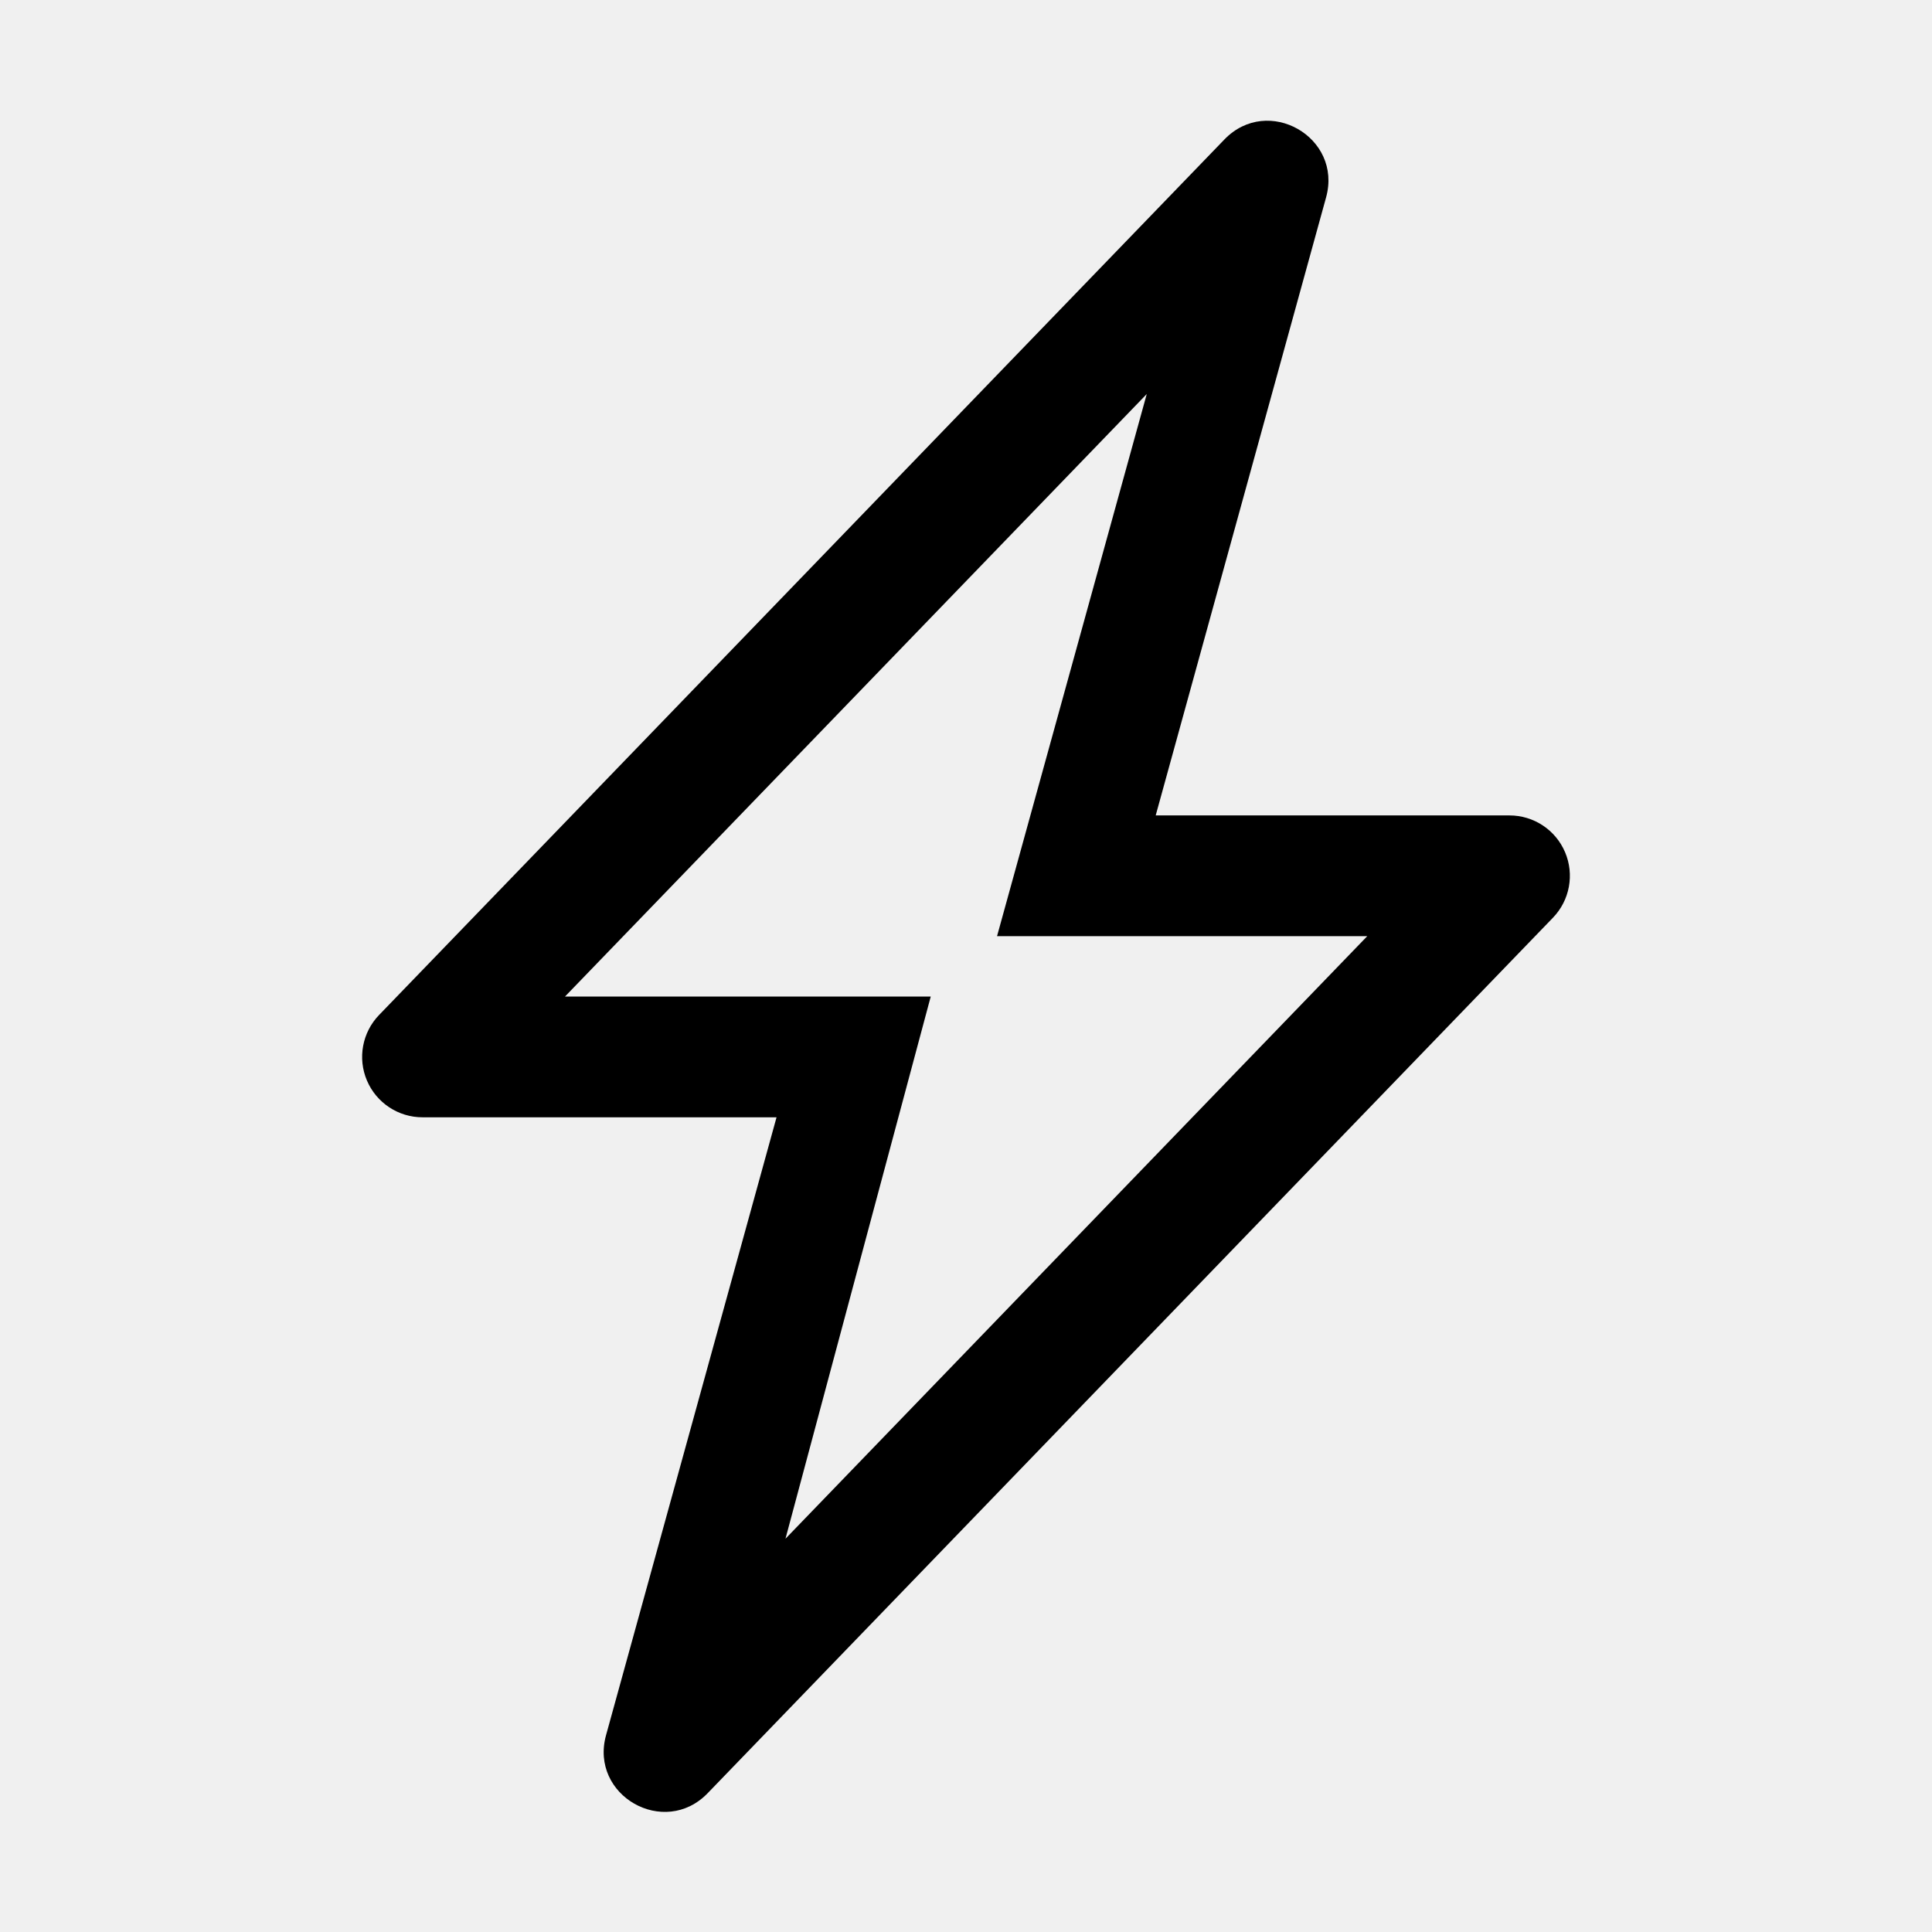
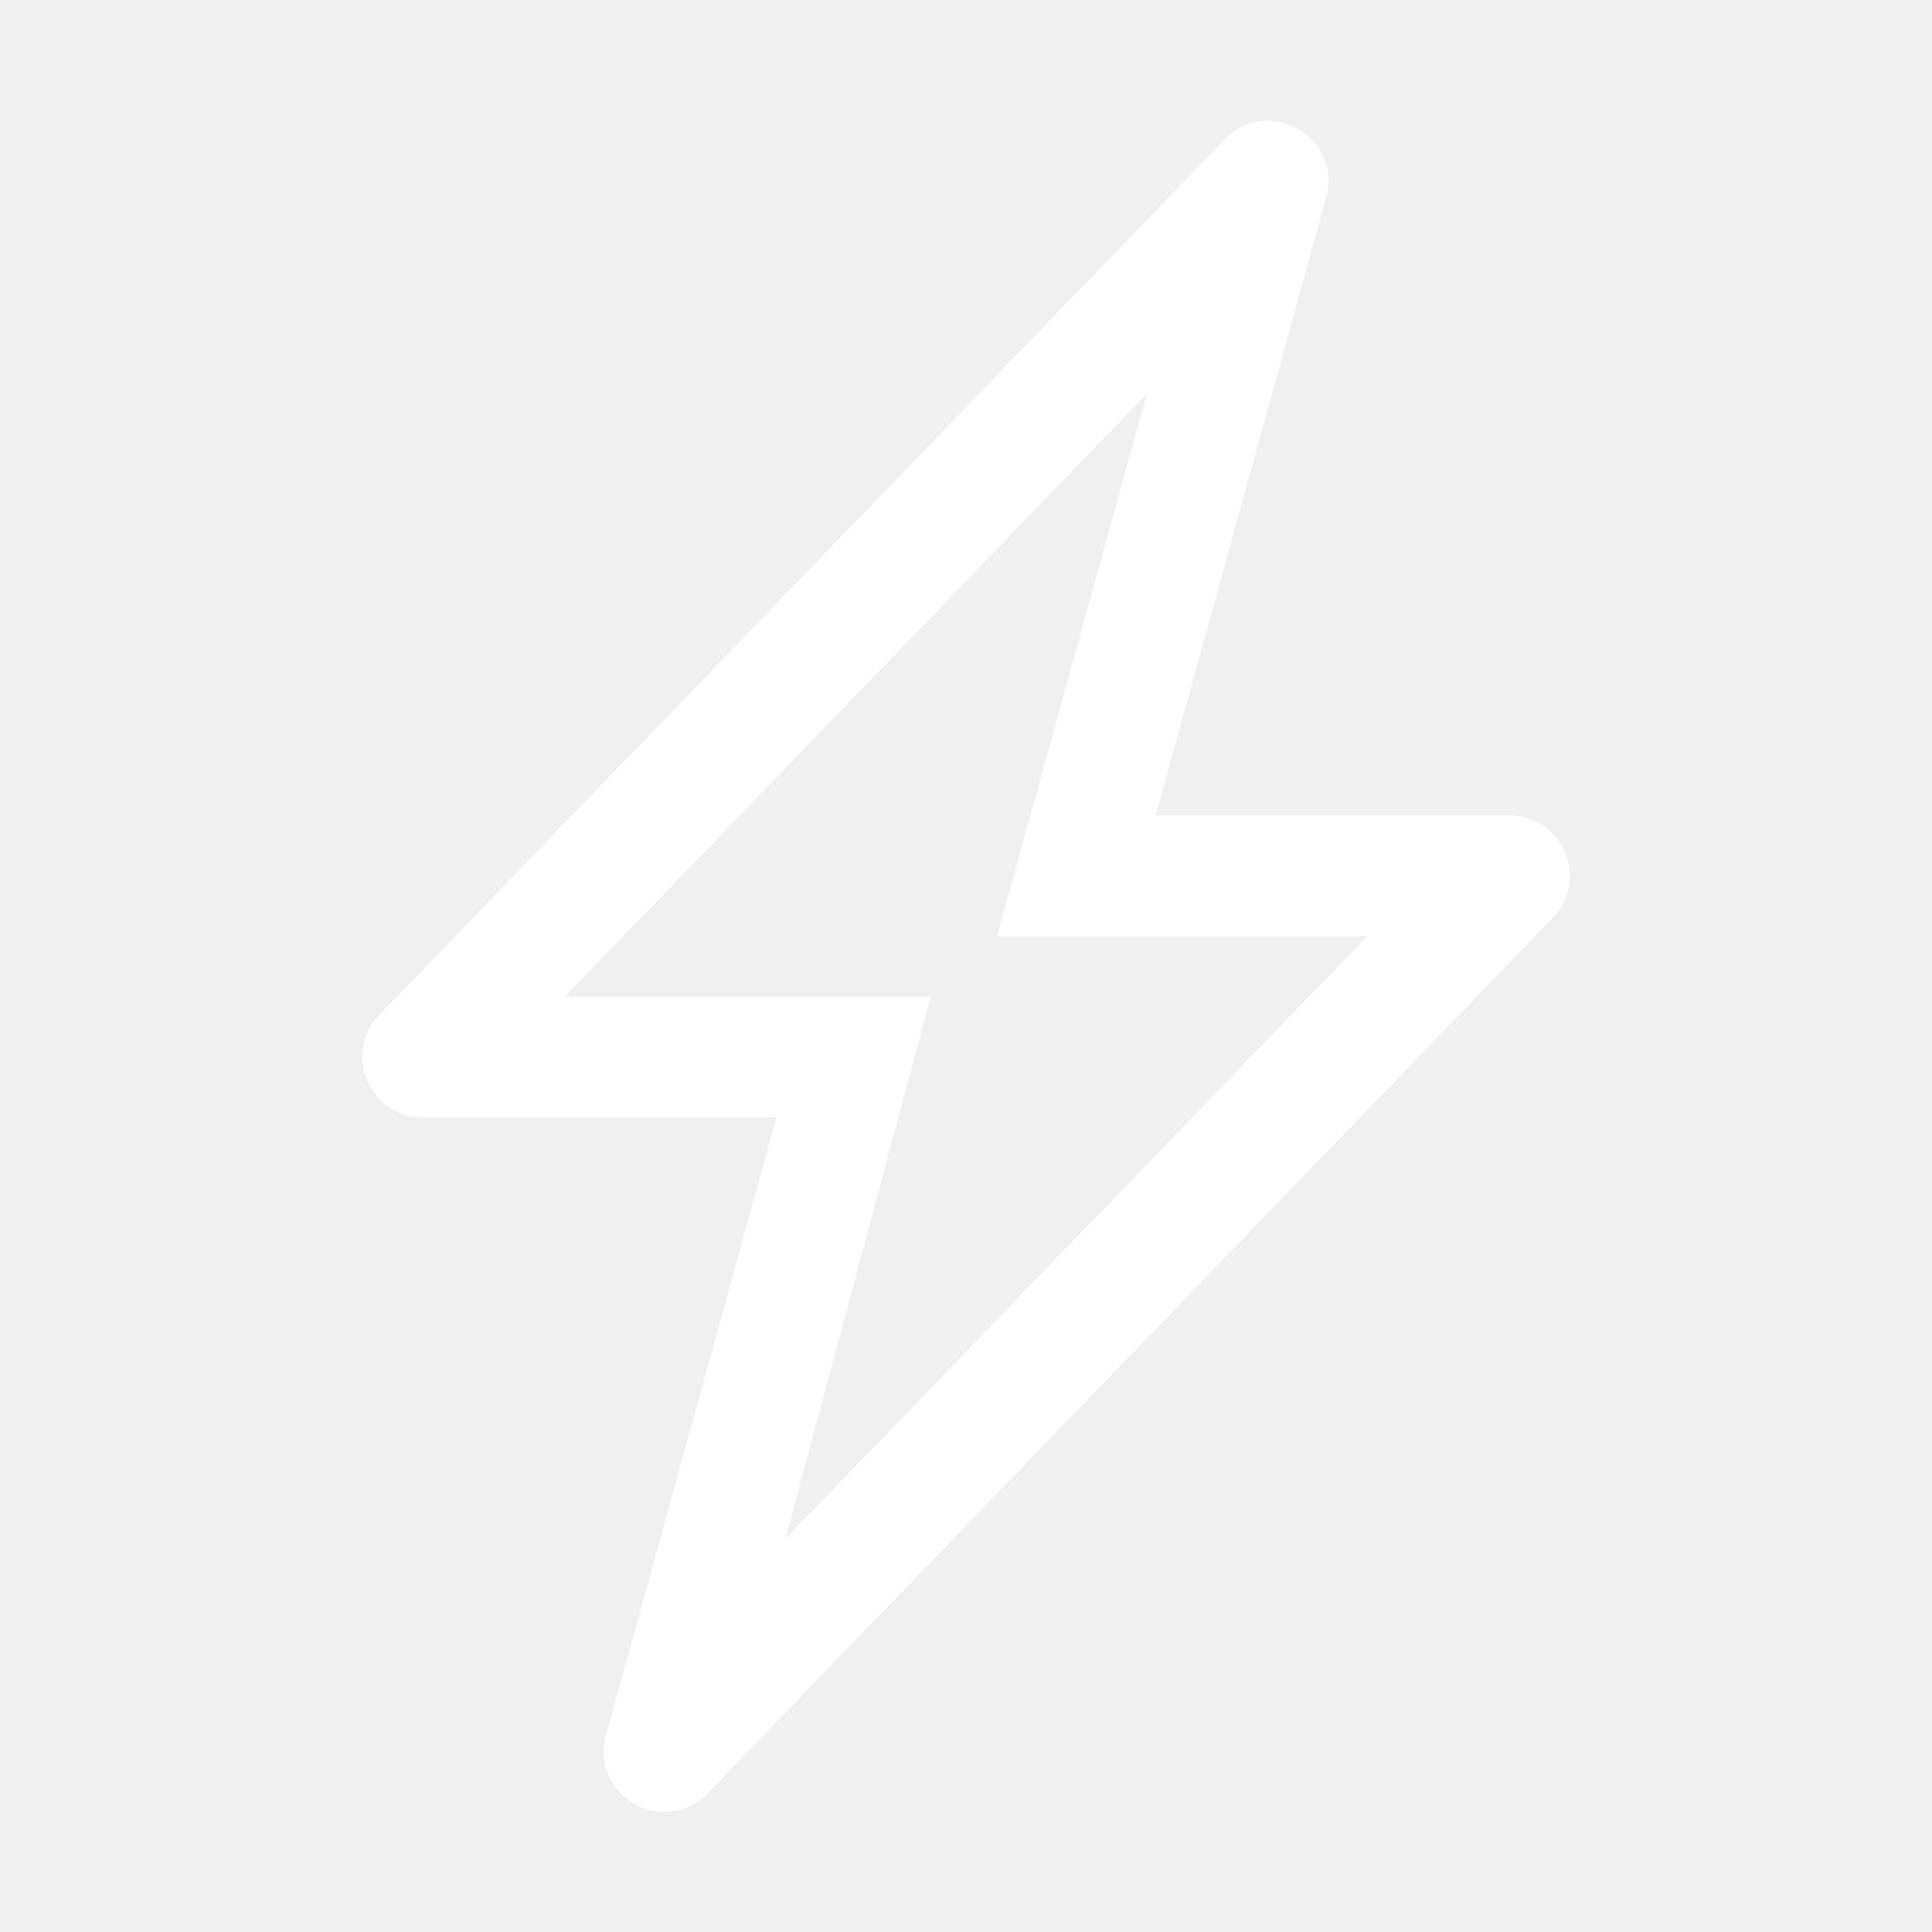
- <svg xmlns="http://www.w3.org/2000/svg" width="16" height="16" viewBox="0 0 16 16">
-   <path fill-rule="nonzero" d="M11.323 7.753H8.257l1.24-4.49-4.818 4.99h3.029l-1.203 4.49 4.818-4.99zm-1.752-1h2.93a.5.5 0 0 1 .36.847l-7 7.25c-.36.373-.98.02-.842-.48l1.412-5.117H3.5a.5.5 0 0 1-.36-.848l7-7.25c.36-.373.98-.019.842.48L9.571 6.753z" />
+ <svg xmlns="http://www.w3.org/2000/svg" width="16px" height="16px" viewBox="0 0 16 16" version="1.1">
+   <defs />
+   <g id="icons/system/dark/sidebar/active/ic-active-active" stroke="none" stroke-width="1" fill="none" fill-rule="evenodd">
+     <path d="M11.323,7.753 L8.257,7.753 L9.497,3.262 L4.679,8.253 L7.708,8.253 L6.505,12.743 L11.323,7.753 Z M9.571,6.753 L12.501,6.753 C12.942,6.753 13.167,7.282 12.861,7.6 L5.861,14.85 C5.501,15.223 4.881,14.869 5.019,14.37 L6.431,9.253 L3.501,9.253 C3.06,9.253 2.835,8.723 3.141,8.405 L10.141,1.155 C10.501,0.782 11.121,1.136 10.983,1.635 L9.571,6.753 Z" id="Combined-Shape-Copy" fill="#FFFFFF" fill-rule="nonzero" />
+   </g>
</svg>
